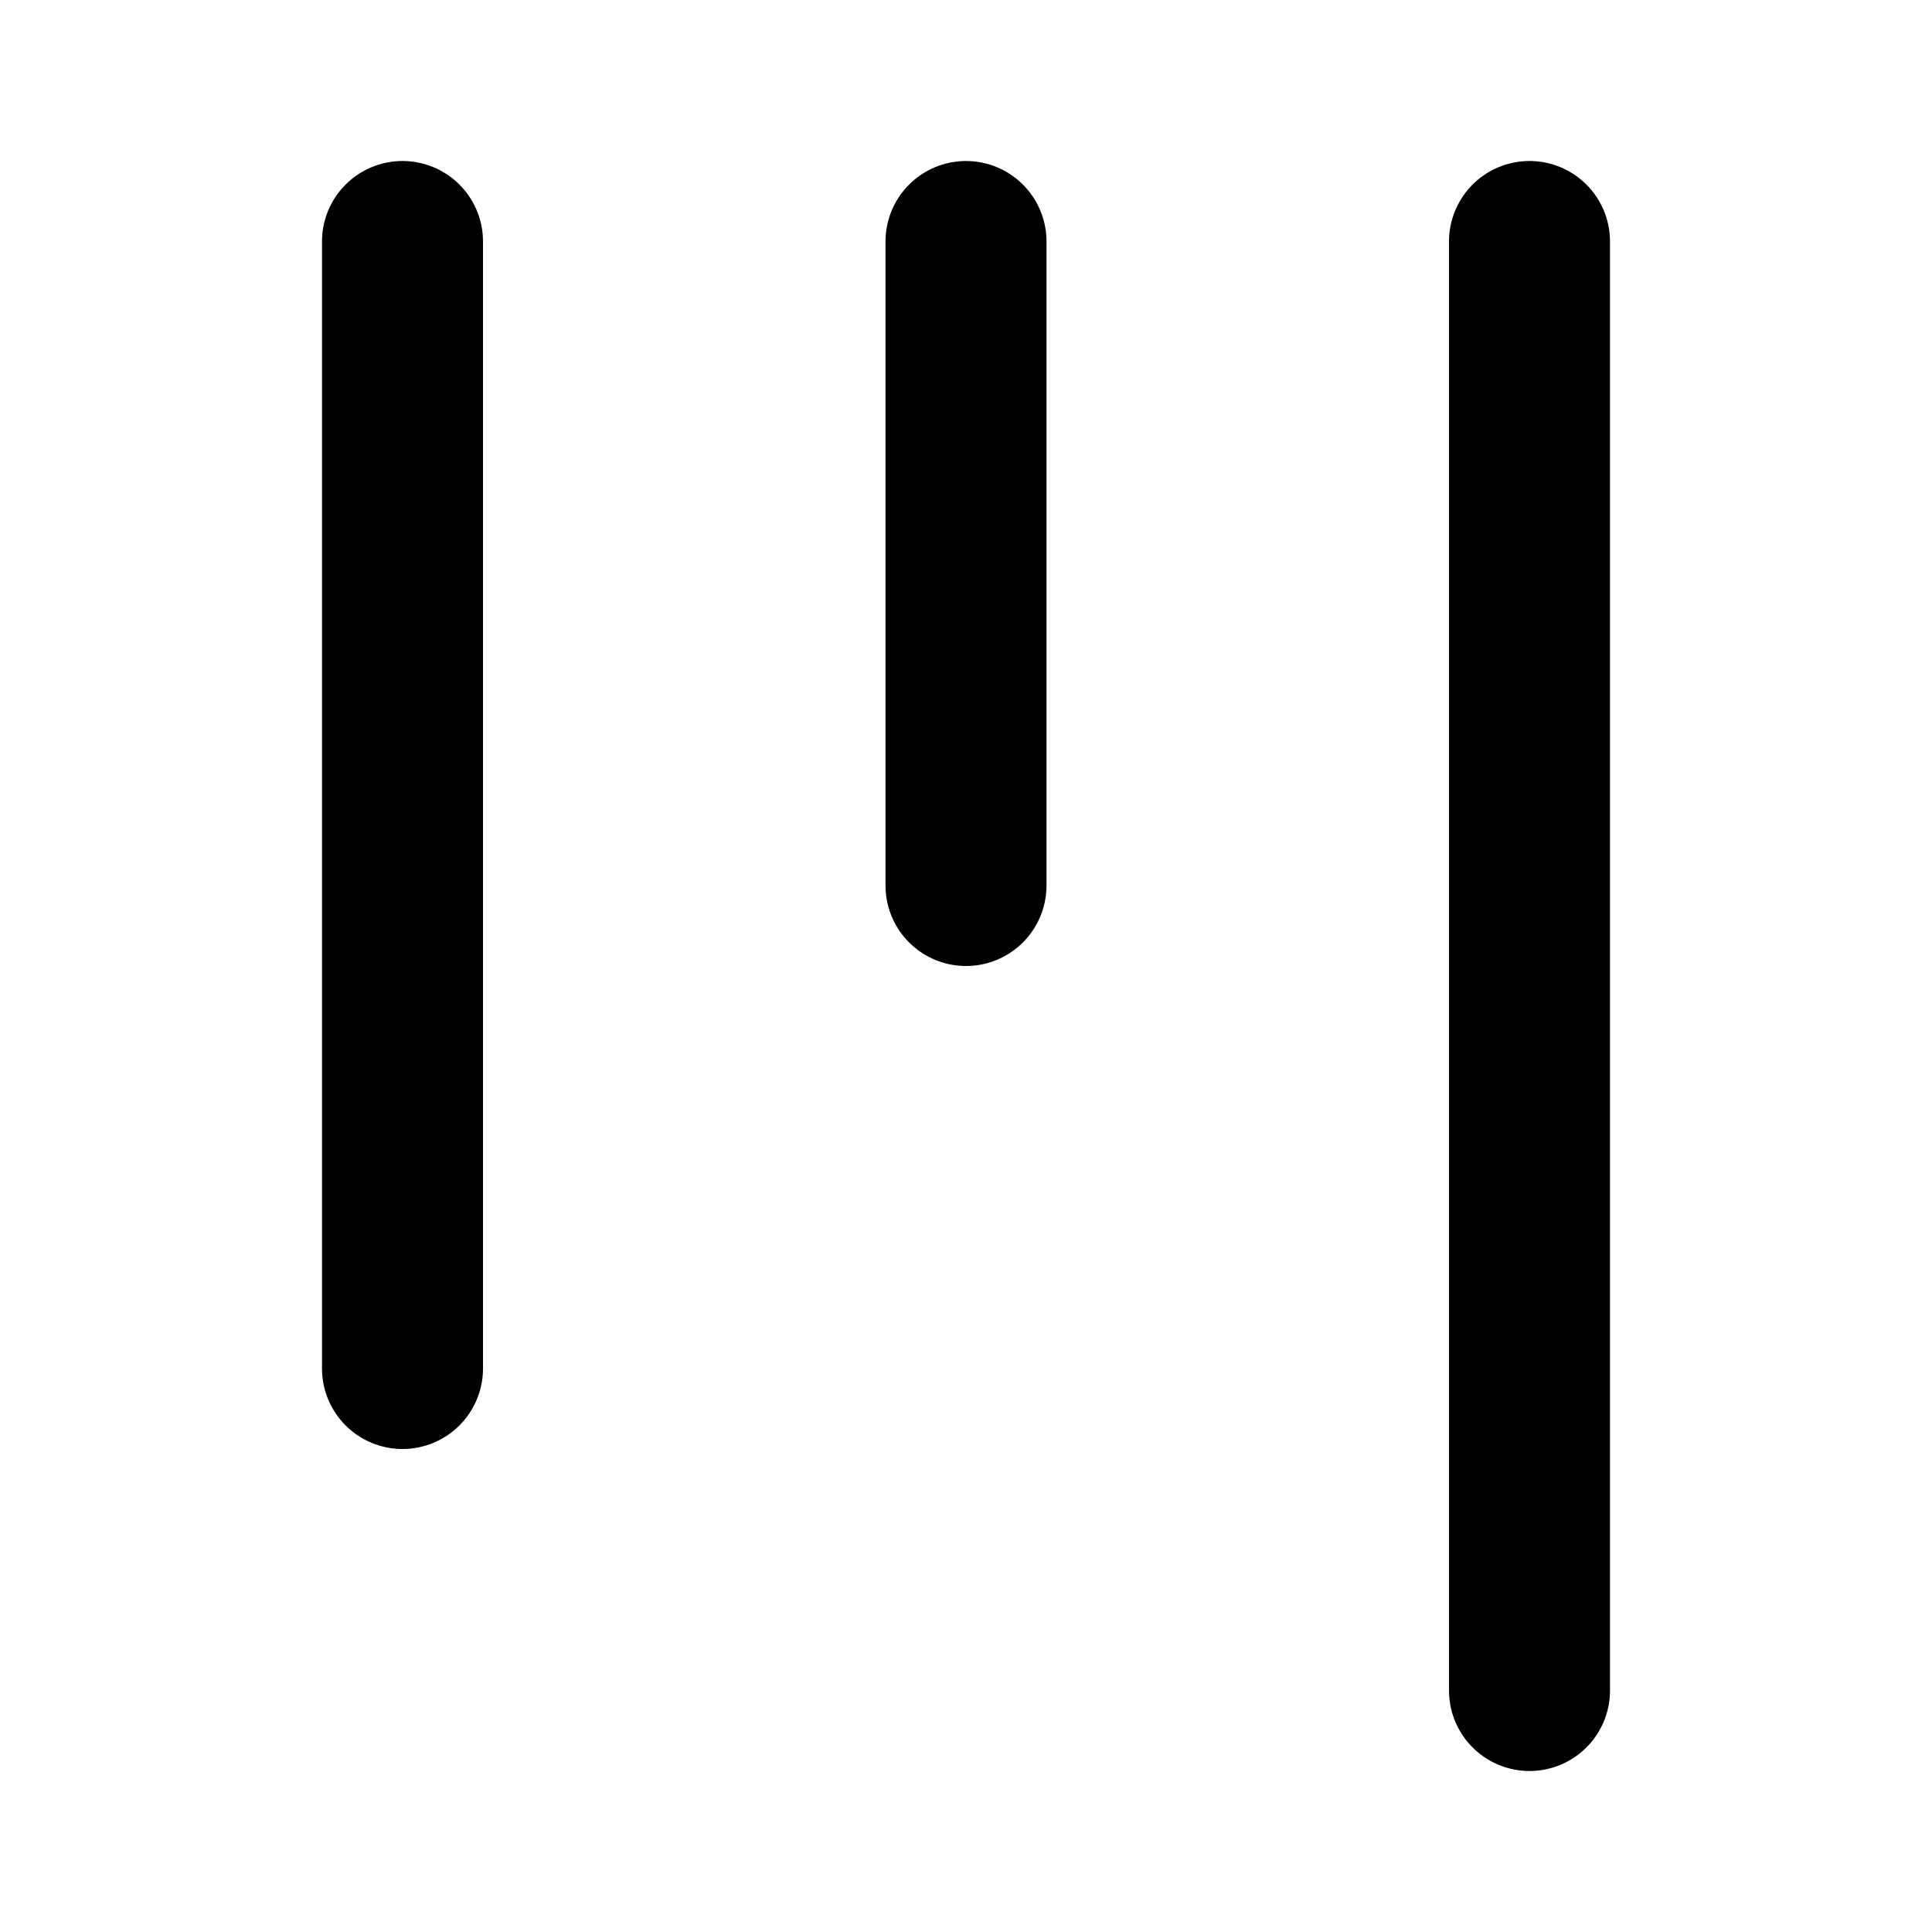
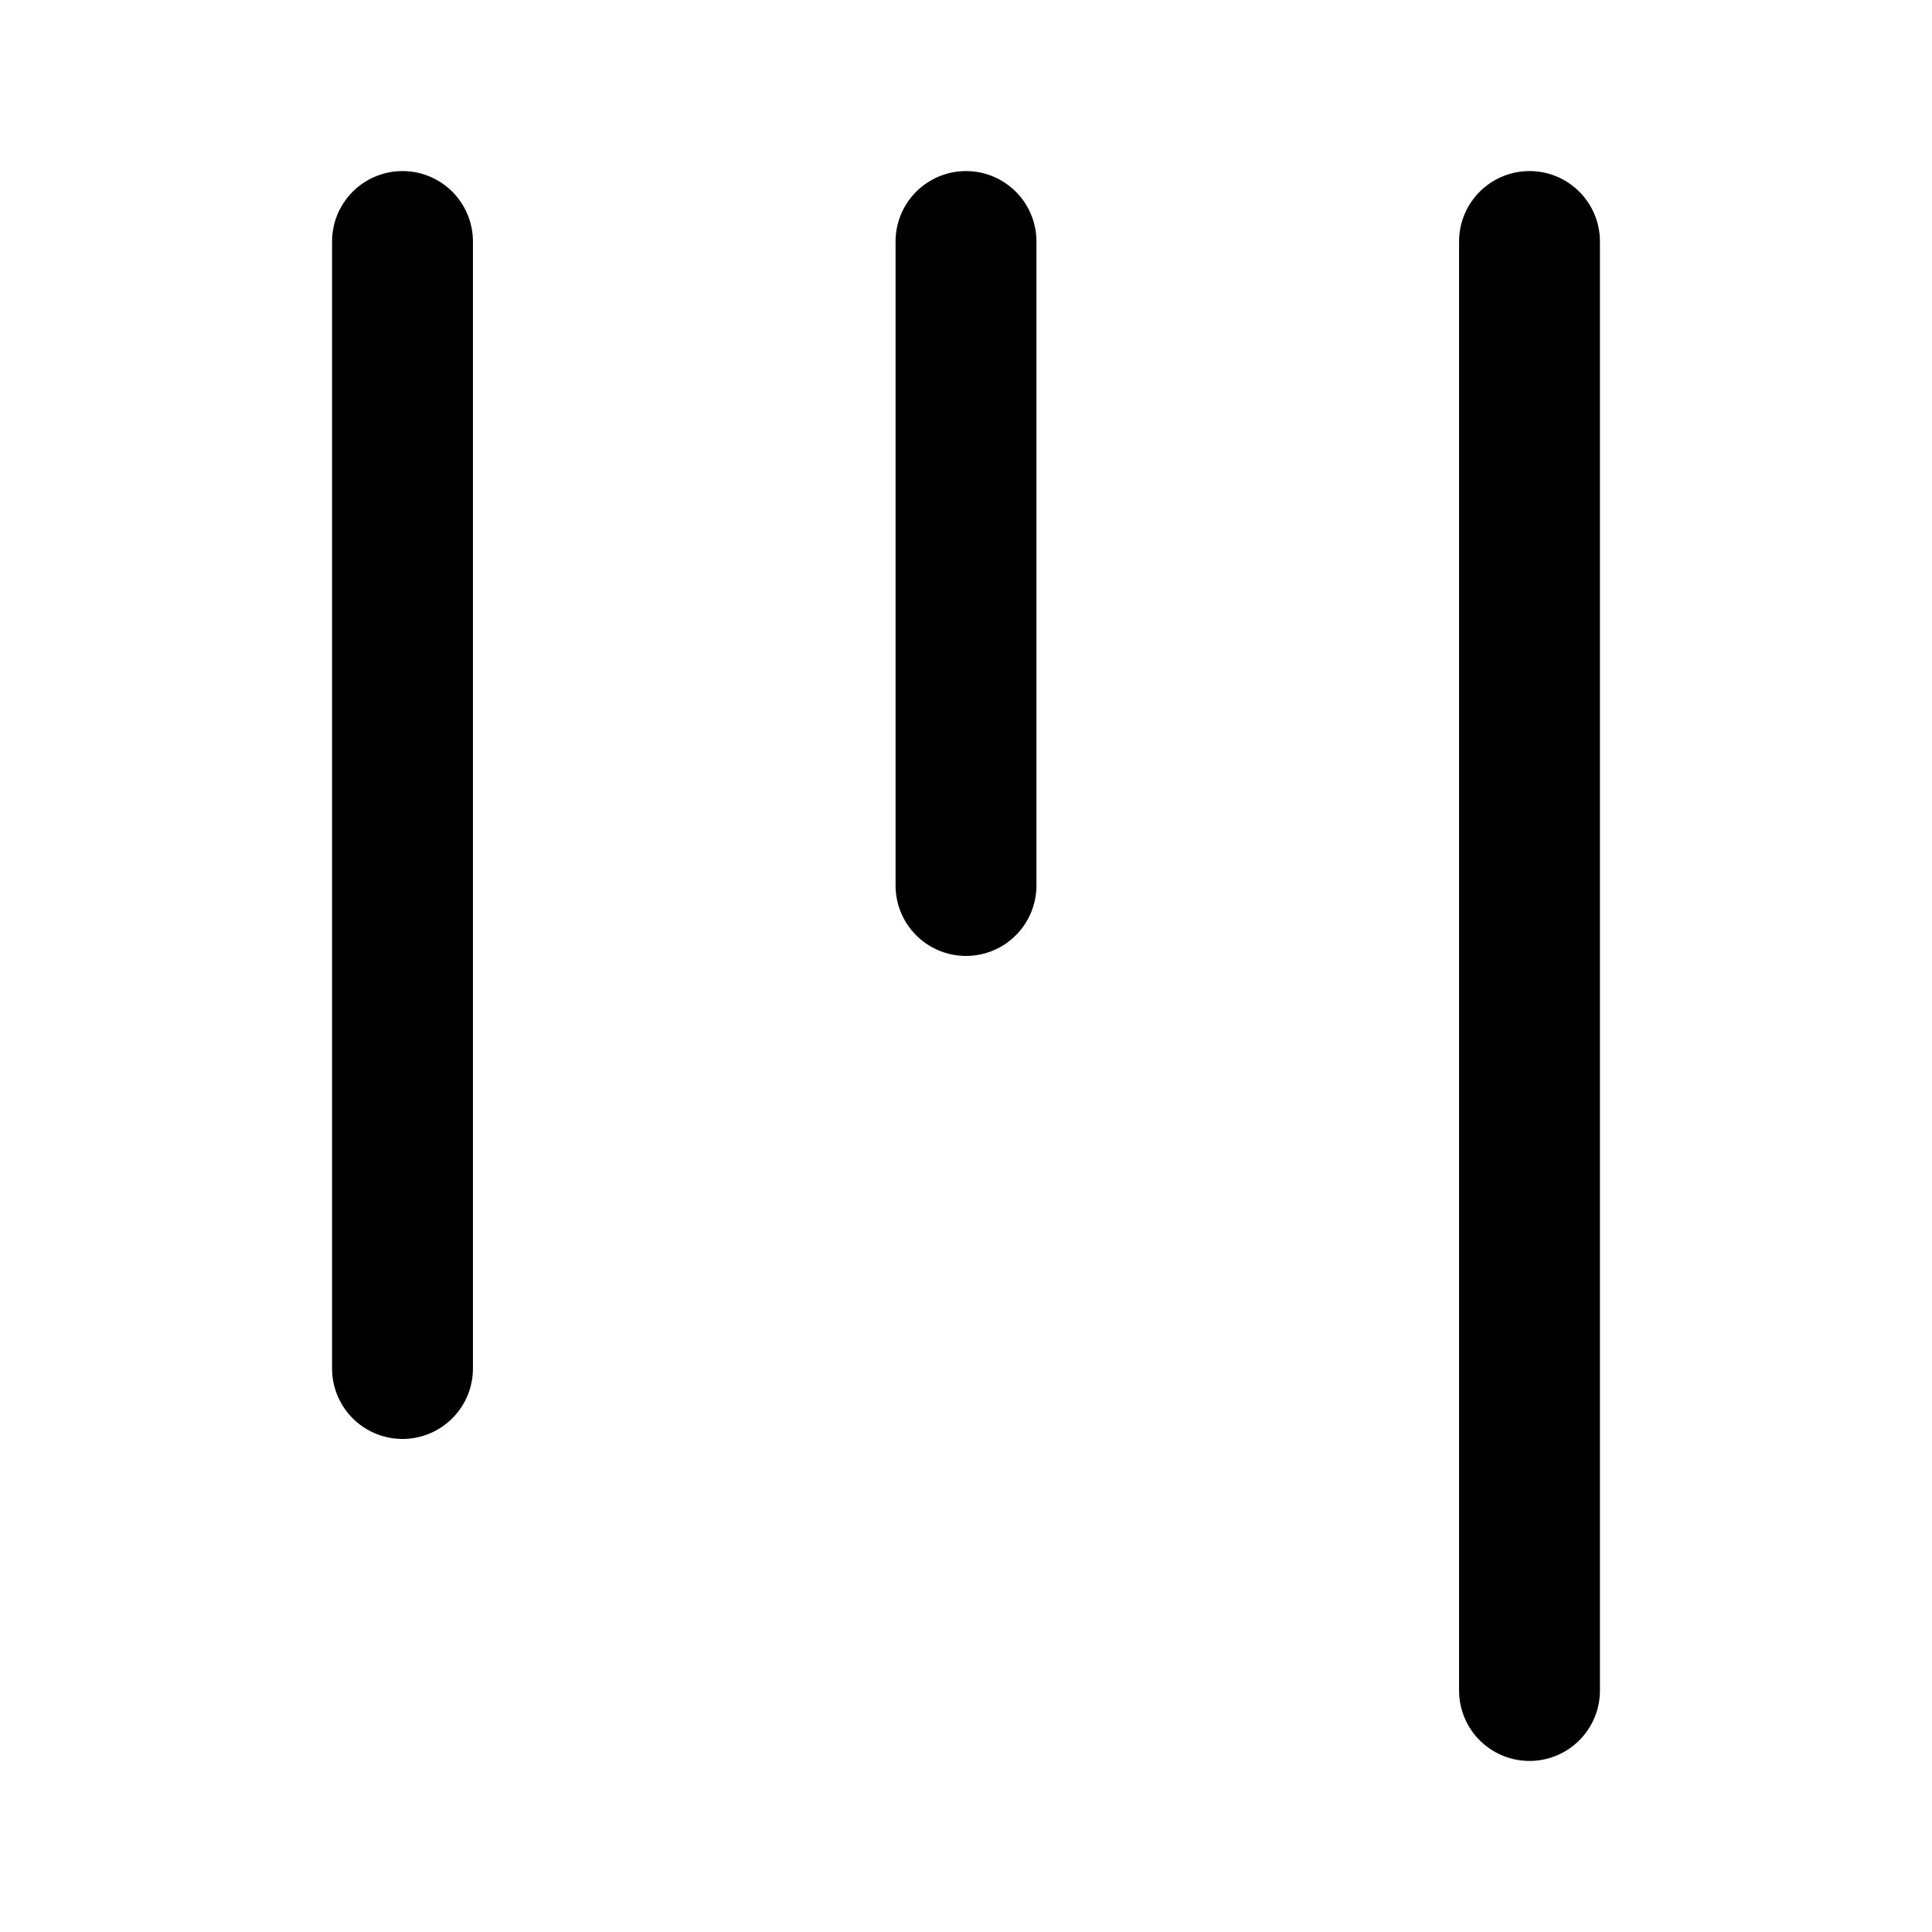
- <svg xmlns="http://www.w3.org/2000/svg" width="24" height="24" viewBox="0 0 24 24" fill="none" stroke="#000" stroke-width="2" stroke-linecap="round" stroke-linejoin="round">
+ <svg xmlns="http://www.w3.org/2000/svg" width="24" height="24" viewBox="0 0 24 24" fill="none" stroke="#000" stroke-width="1.75" stroke-linecap="round" stroke-linejoin="round">
  <path d="M5 3v14" />
  <path d="M12 3v8" />
  <path d="M19 3v18" />
</svg>
